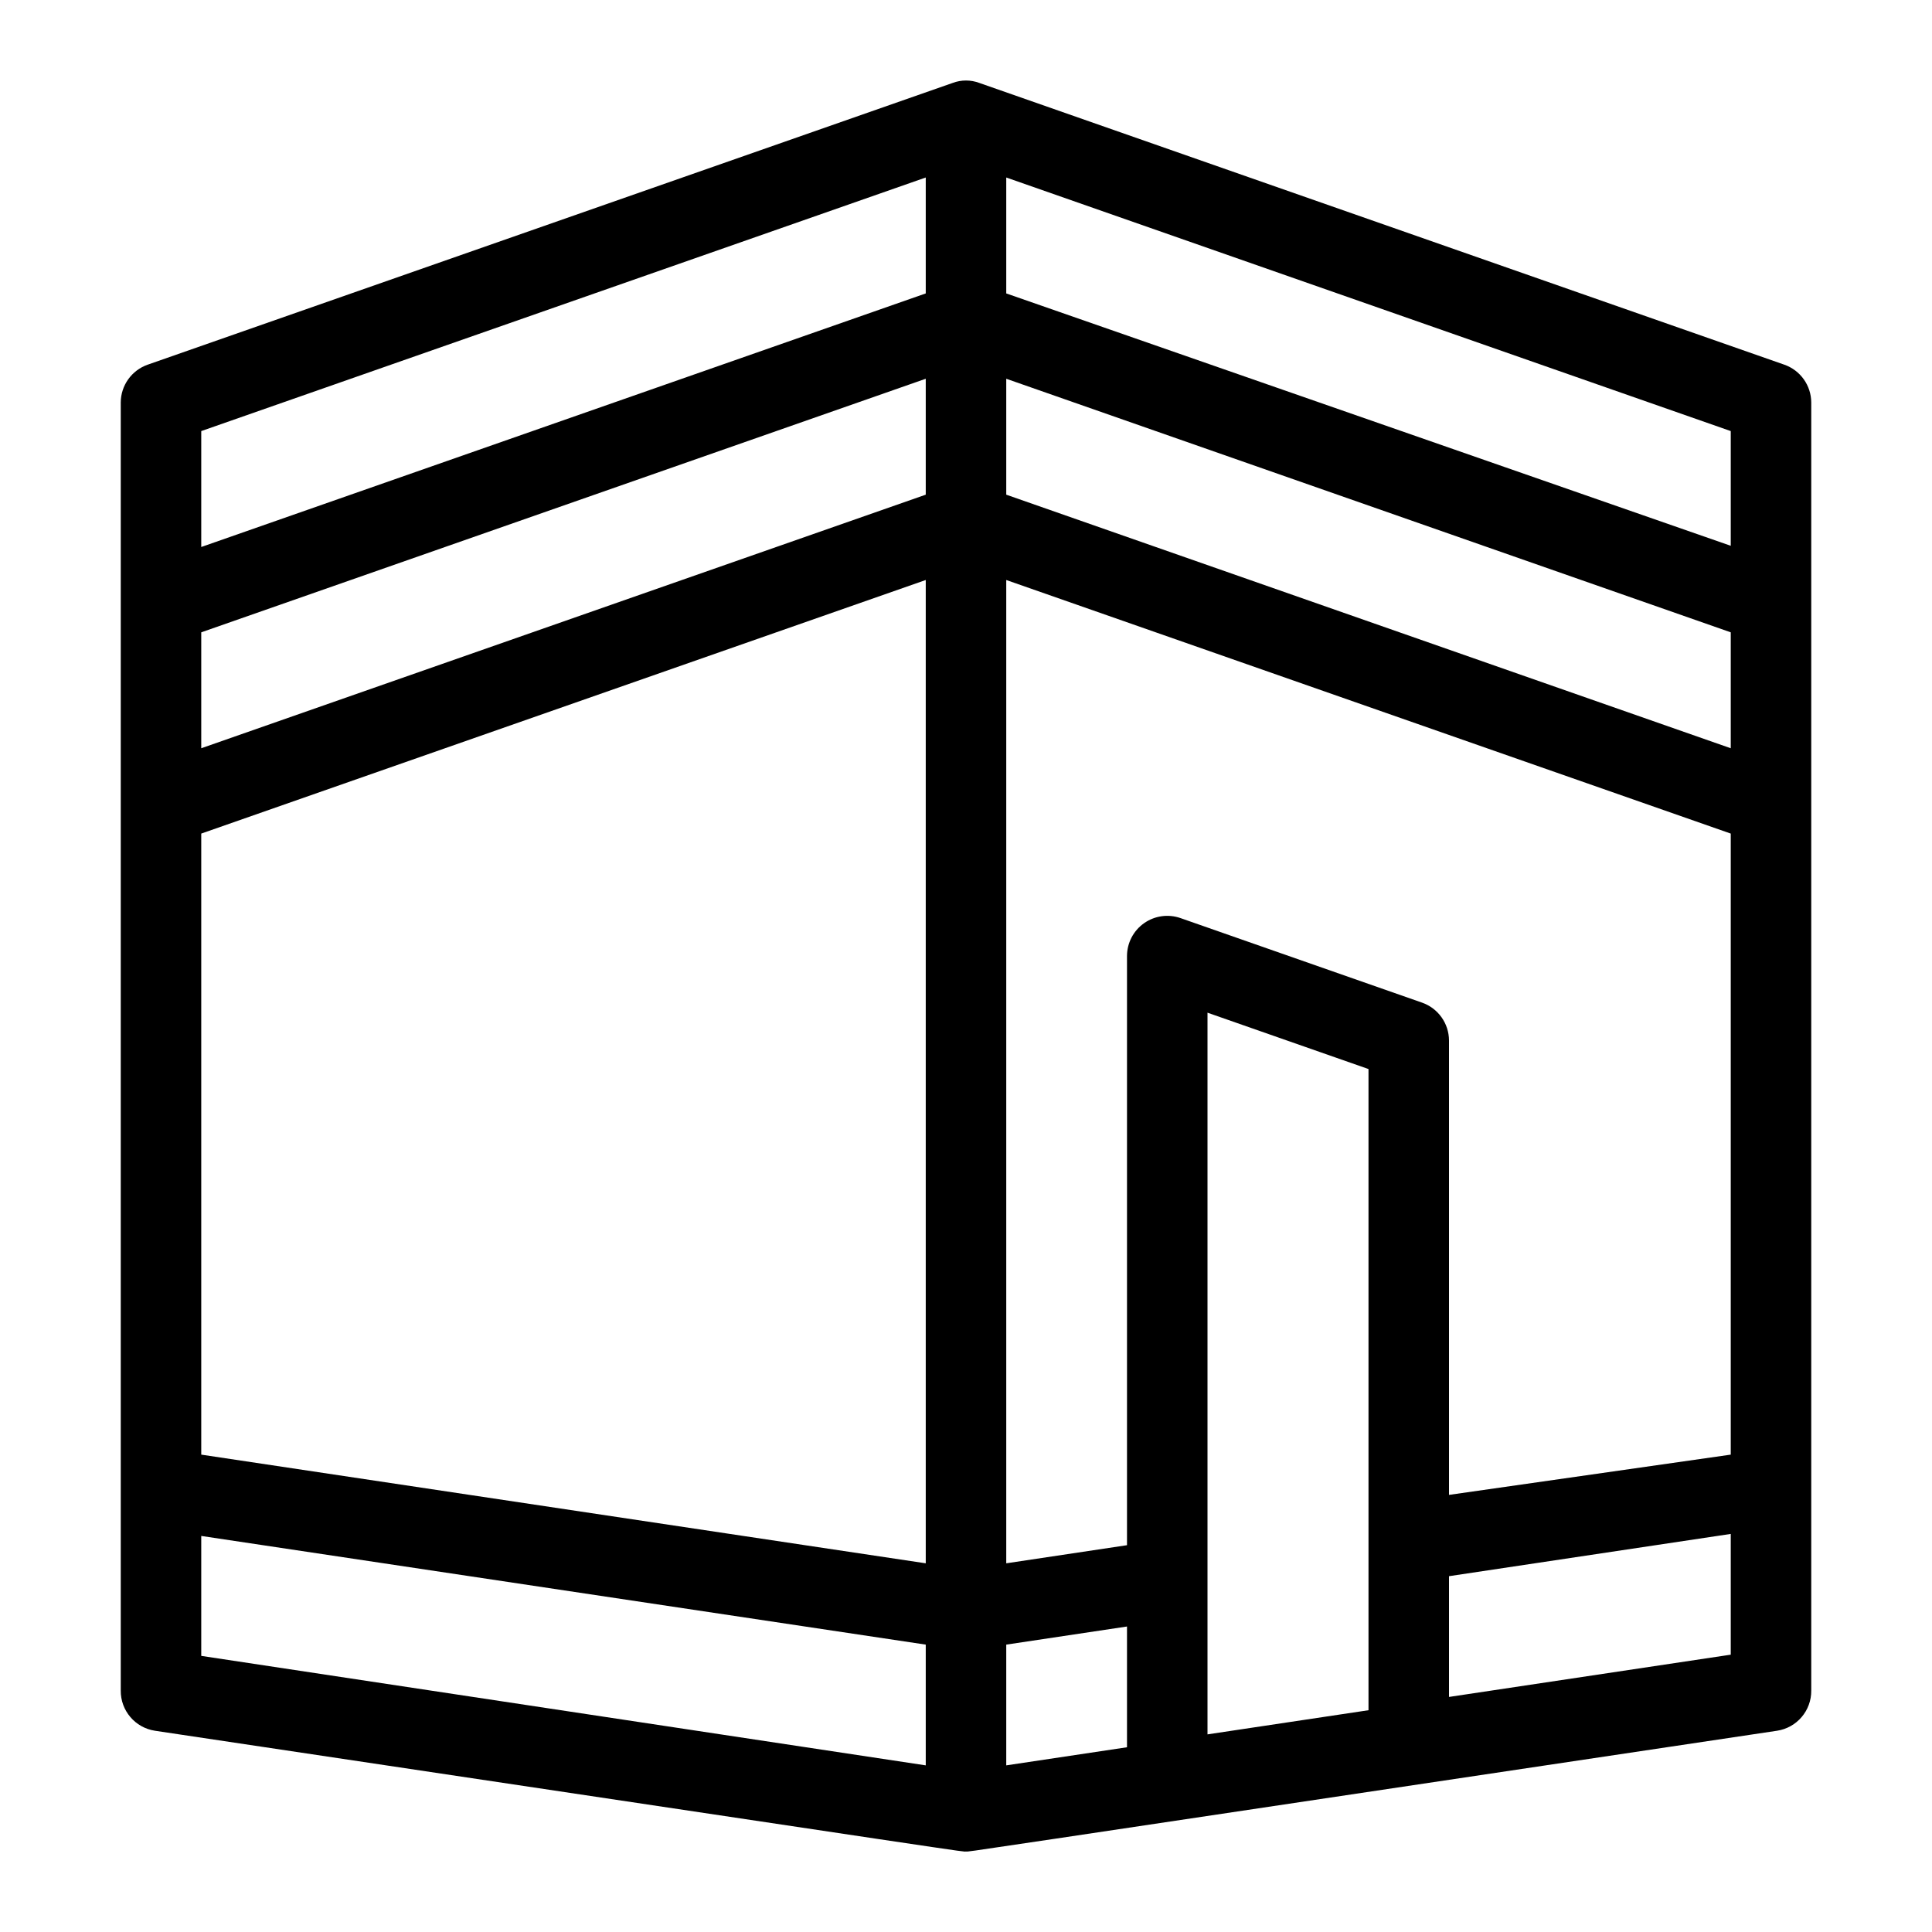
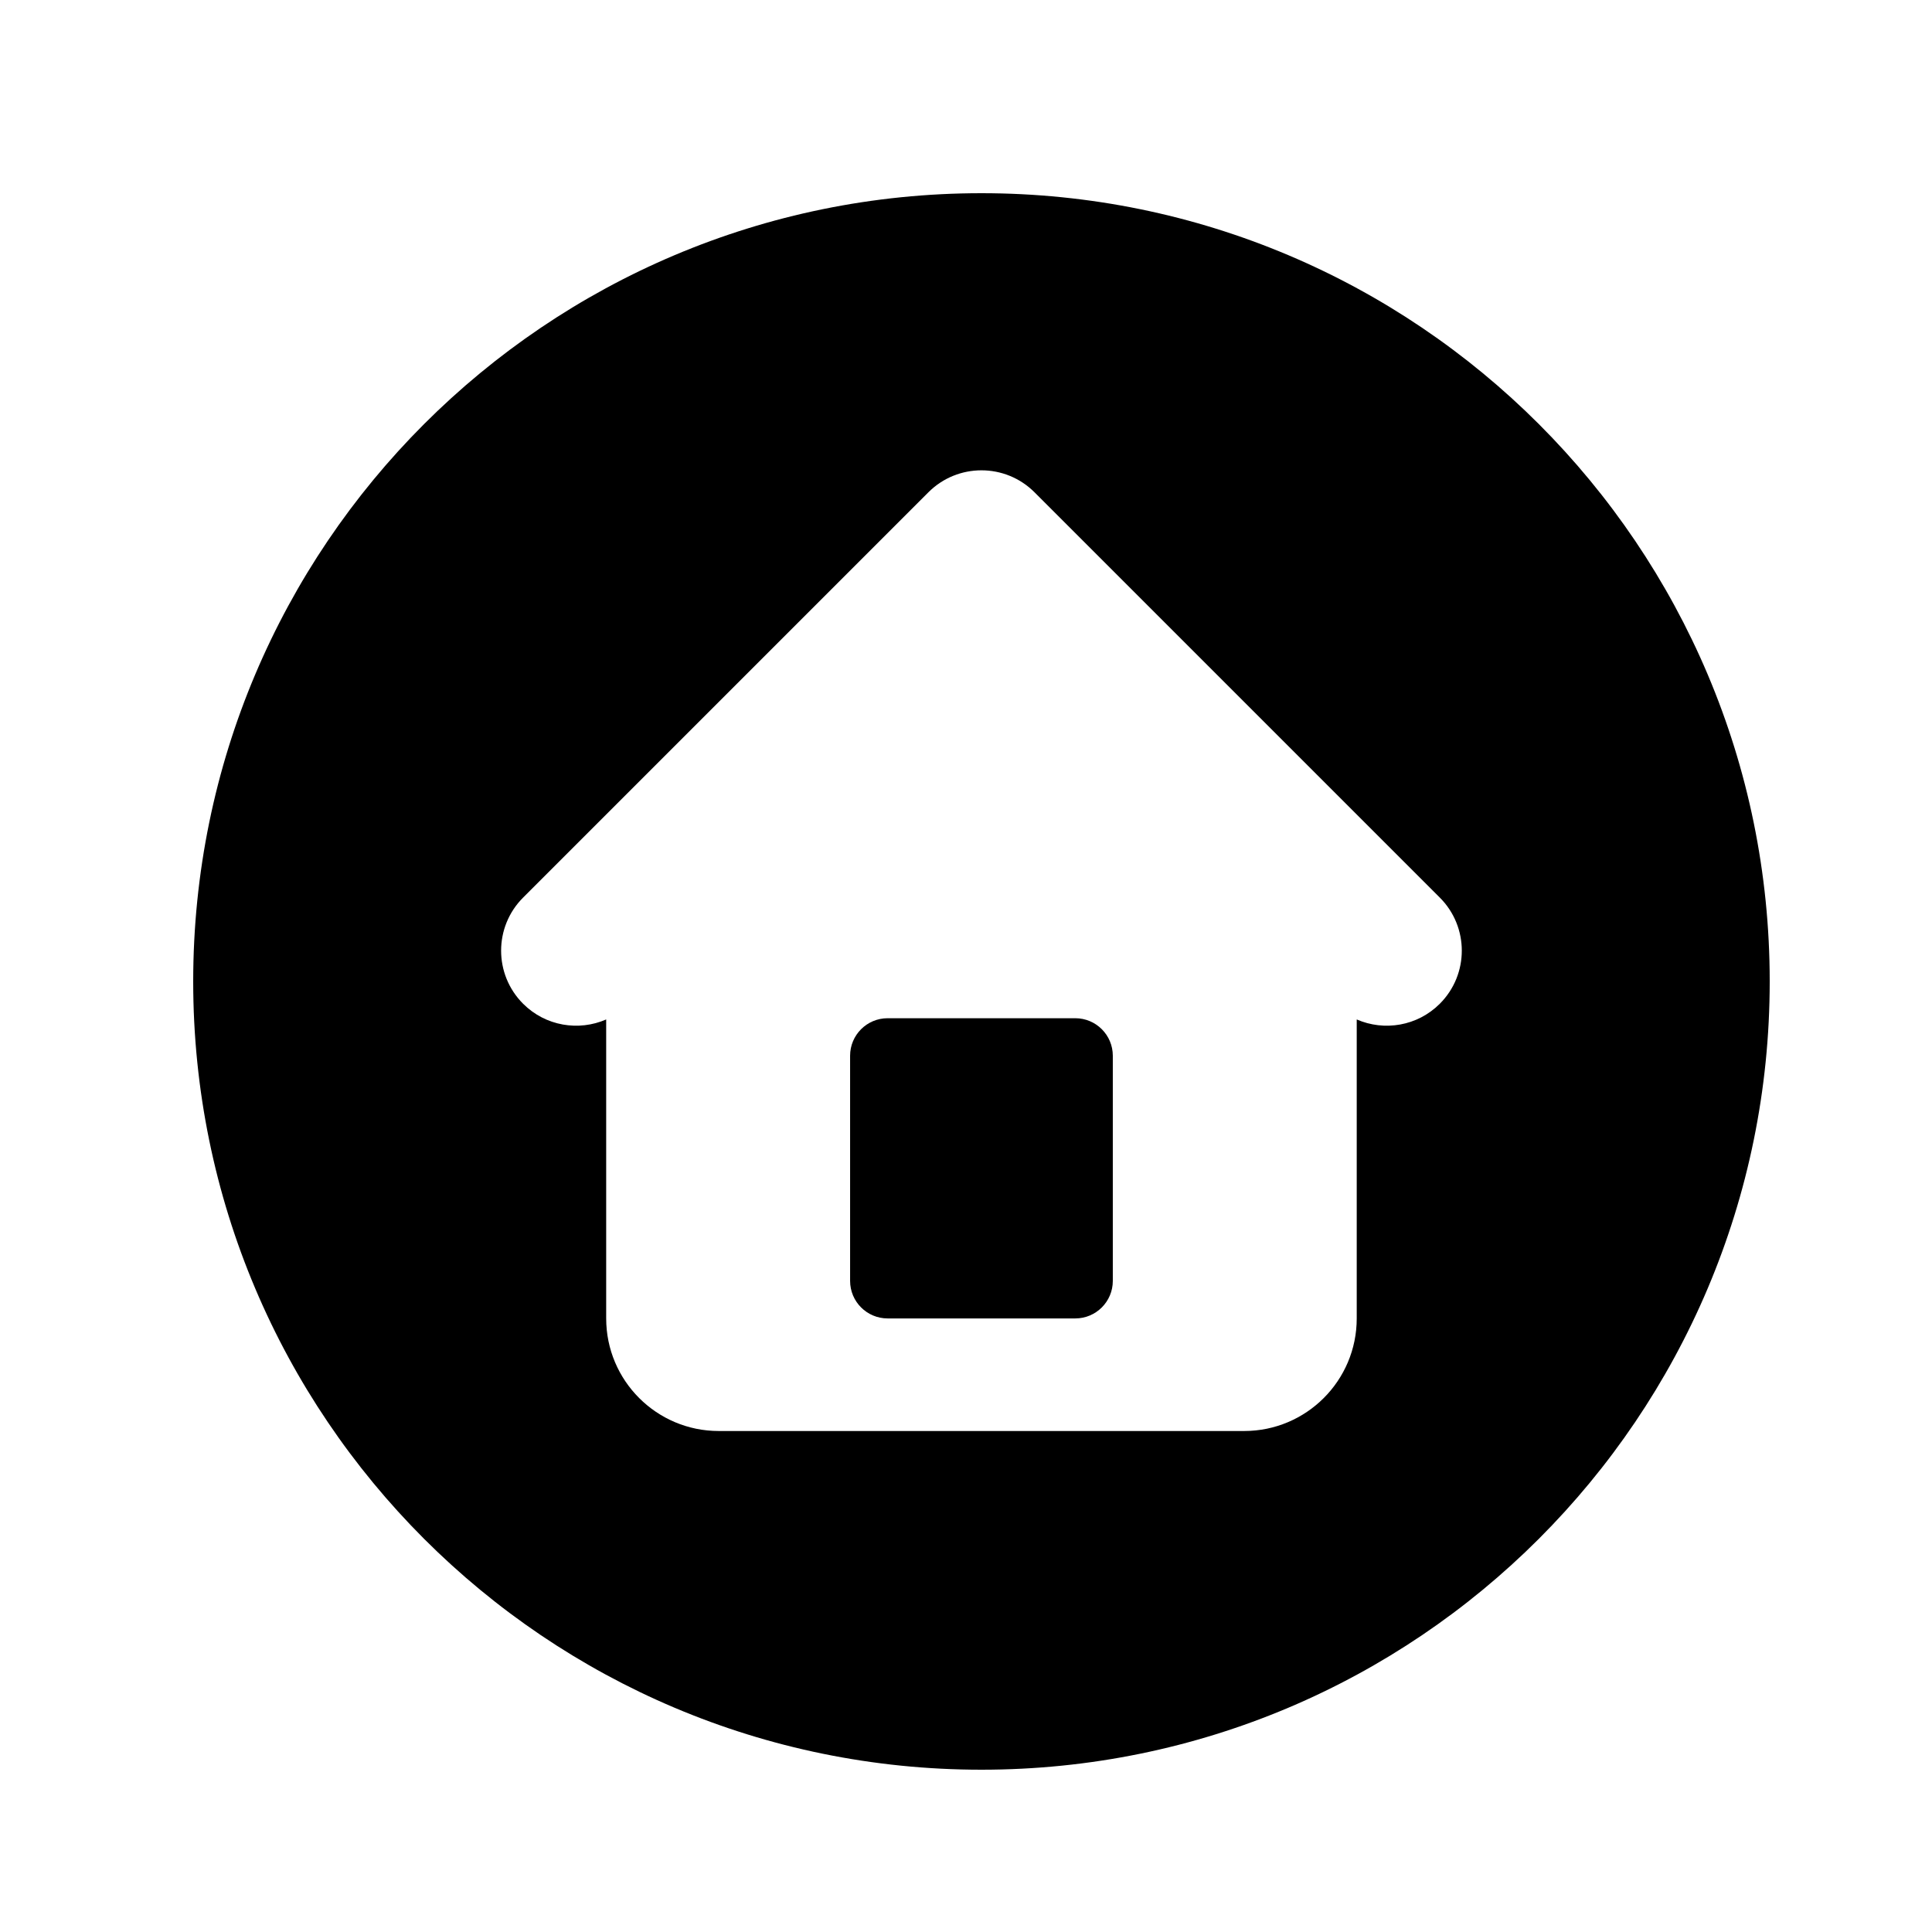
- <svg xmlns="http://www.w3.org/2000/svg" id="Layer_1" data-name="Layer 1" viewBox="0 0 48 48">
-   <path d="M44.33,9.06l-20-7a.94.94,0,0,0-.66,0l-20,7A1,1,0,0,0,3,10V42a1,1,0,0,0,.85,1c21.24,3.18,20,3,20.15,3s-1,.16,20.15-3A1,1,0,0,0,45,42V10A1,1,0,0,0,44.33,9.06ZM5,20.71l18-6.3V38.84L5,36.14ZM25,40.86l3-.45v3l-3,.45Zm9,1.63-4,.6V25.16l4,1.4Zm1.33-17.58-6-2.1a1,1,0,0,0-1.33.94V38.39l-3,.45V14.41l18,6.3V36.14l-7,1V25.85A1,1,0,0,0,35.33,24.91ZM43,18.59l-18-6.3V9.41l18,6.3Zm-20-6.3L5,18.59V15.71l18-6.3ZM5,38.16l18,2.7v3L5,41.14Zm31,4v-3l7-1.05v3Zm7-28.6L25,7.29V4.41l18,6.3ZM23,4.41V7.29L5,13.59V10.71Z" />
+ <svg xmlns="http://www.w3.org/2000/svg" width="500" zoomAndPan="magnify" viewBox="0 0 375 375" height="500" preserveAspectRatio="xMidYMid meet" version="1.0">
+   <defs>
+     <clipPath id="d195ba7db9">
+       <path d="M 37.5 37.5 L 343.5 37.5 L 343.5 343.5 L 37.5 343.5 Z M 37.5 37.5 " clip-rule="nonzero" />
+     </clipPath>
+   </defs>
+   <g clip-path="url(#d195ba7db9)">
+     <path fill="#000000" d="M 190.5 37.5 C 106 37.5 37.5 106 37.5 190.5 C 37.5 275 106 343.5 190.5 343.5 C 275 343.5 343.5 275 343.5 190.5 C 343.5 106 275 37.5 190.5 37.5 Z M 279.469 194.824 C 275.105 199.188 268.672 200.199 263.34 197.875 L 263.34 255.906 C 263.34 267.977 253.555 277.758 241.488 277.758 L 139.512 277.758 C 127.445 277.758 117.66 267.973 117.66 255.906 L 117.66 197.875 C 112.332 200.199 105.895 199.188 101.531 194.824 C 95.844 189.137 95.844 179.91 101.531 174.223 L 180.199 95.555 C 185.887 89.867 195.113 89.867 200.801 95.555 L 279.469 174.223 C 285.156 179.91 285.156 189.137 279.469 194.824 Z M 279.469 194.824 " fill-opacity="1" fill-rule="nonzero" />
+   </g>
+   <path fill="#000000" d="M 208.711 197.637 L 172.289 197.637 C 168.266 197.637 165.004 200.895 165.004 204.918 L 165.004 248.621 C 165.004 252.645 168.266 255.906 172.289 255.906 L 208.711 255.906 C 212.734 255.906 215.996 252.645 215.996 248.621 L 215.996 204.918 C 215.992 200.895 212.734 197.637 208.711 197.637 Z M 208.711 197.637 " fill-opacity="1" fill-rule="nonzero" />
</svg>
